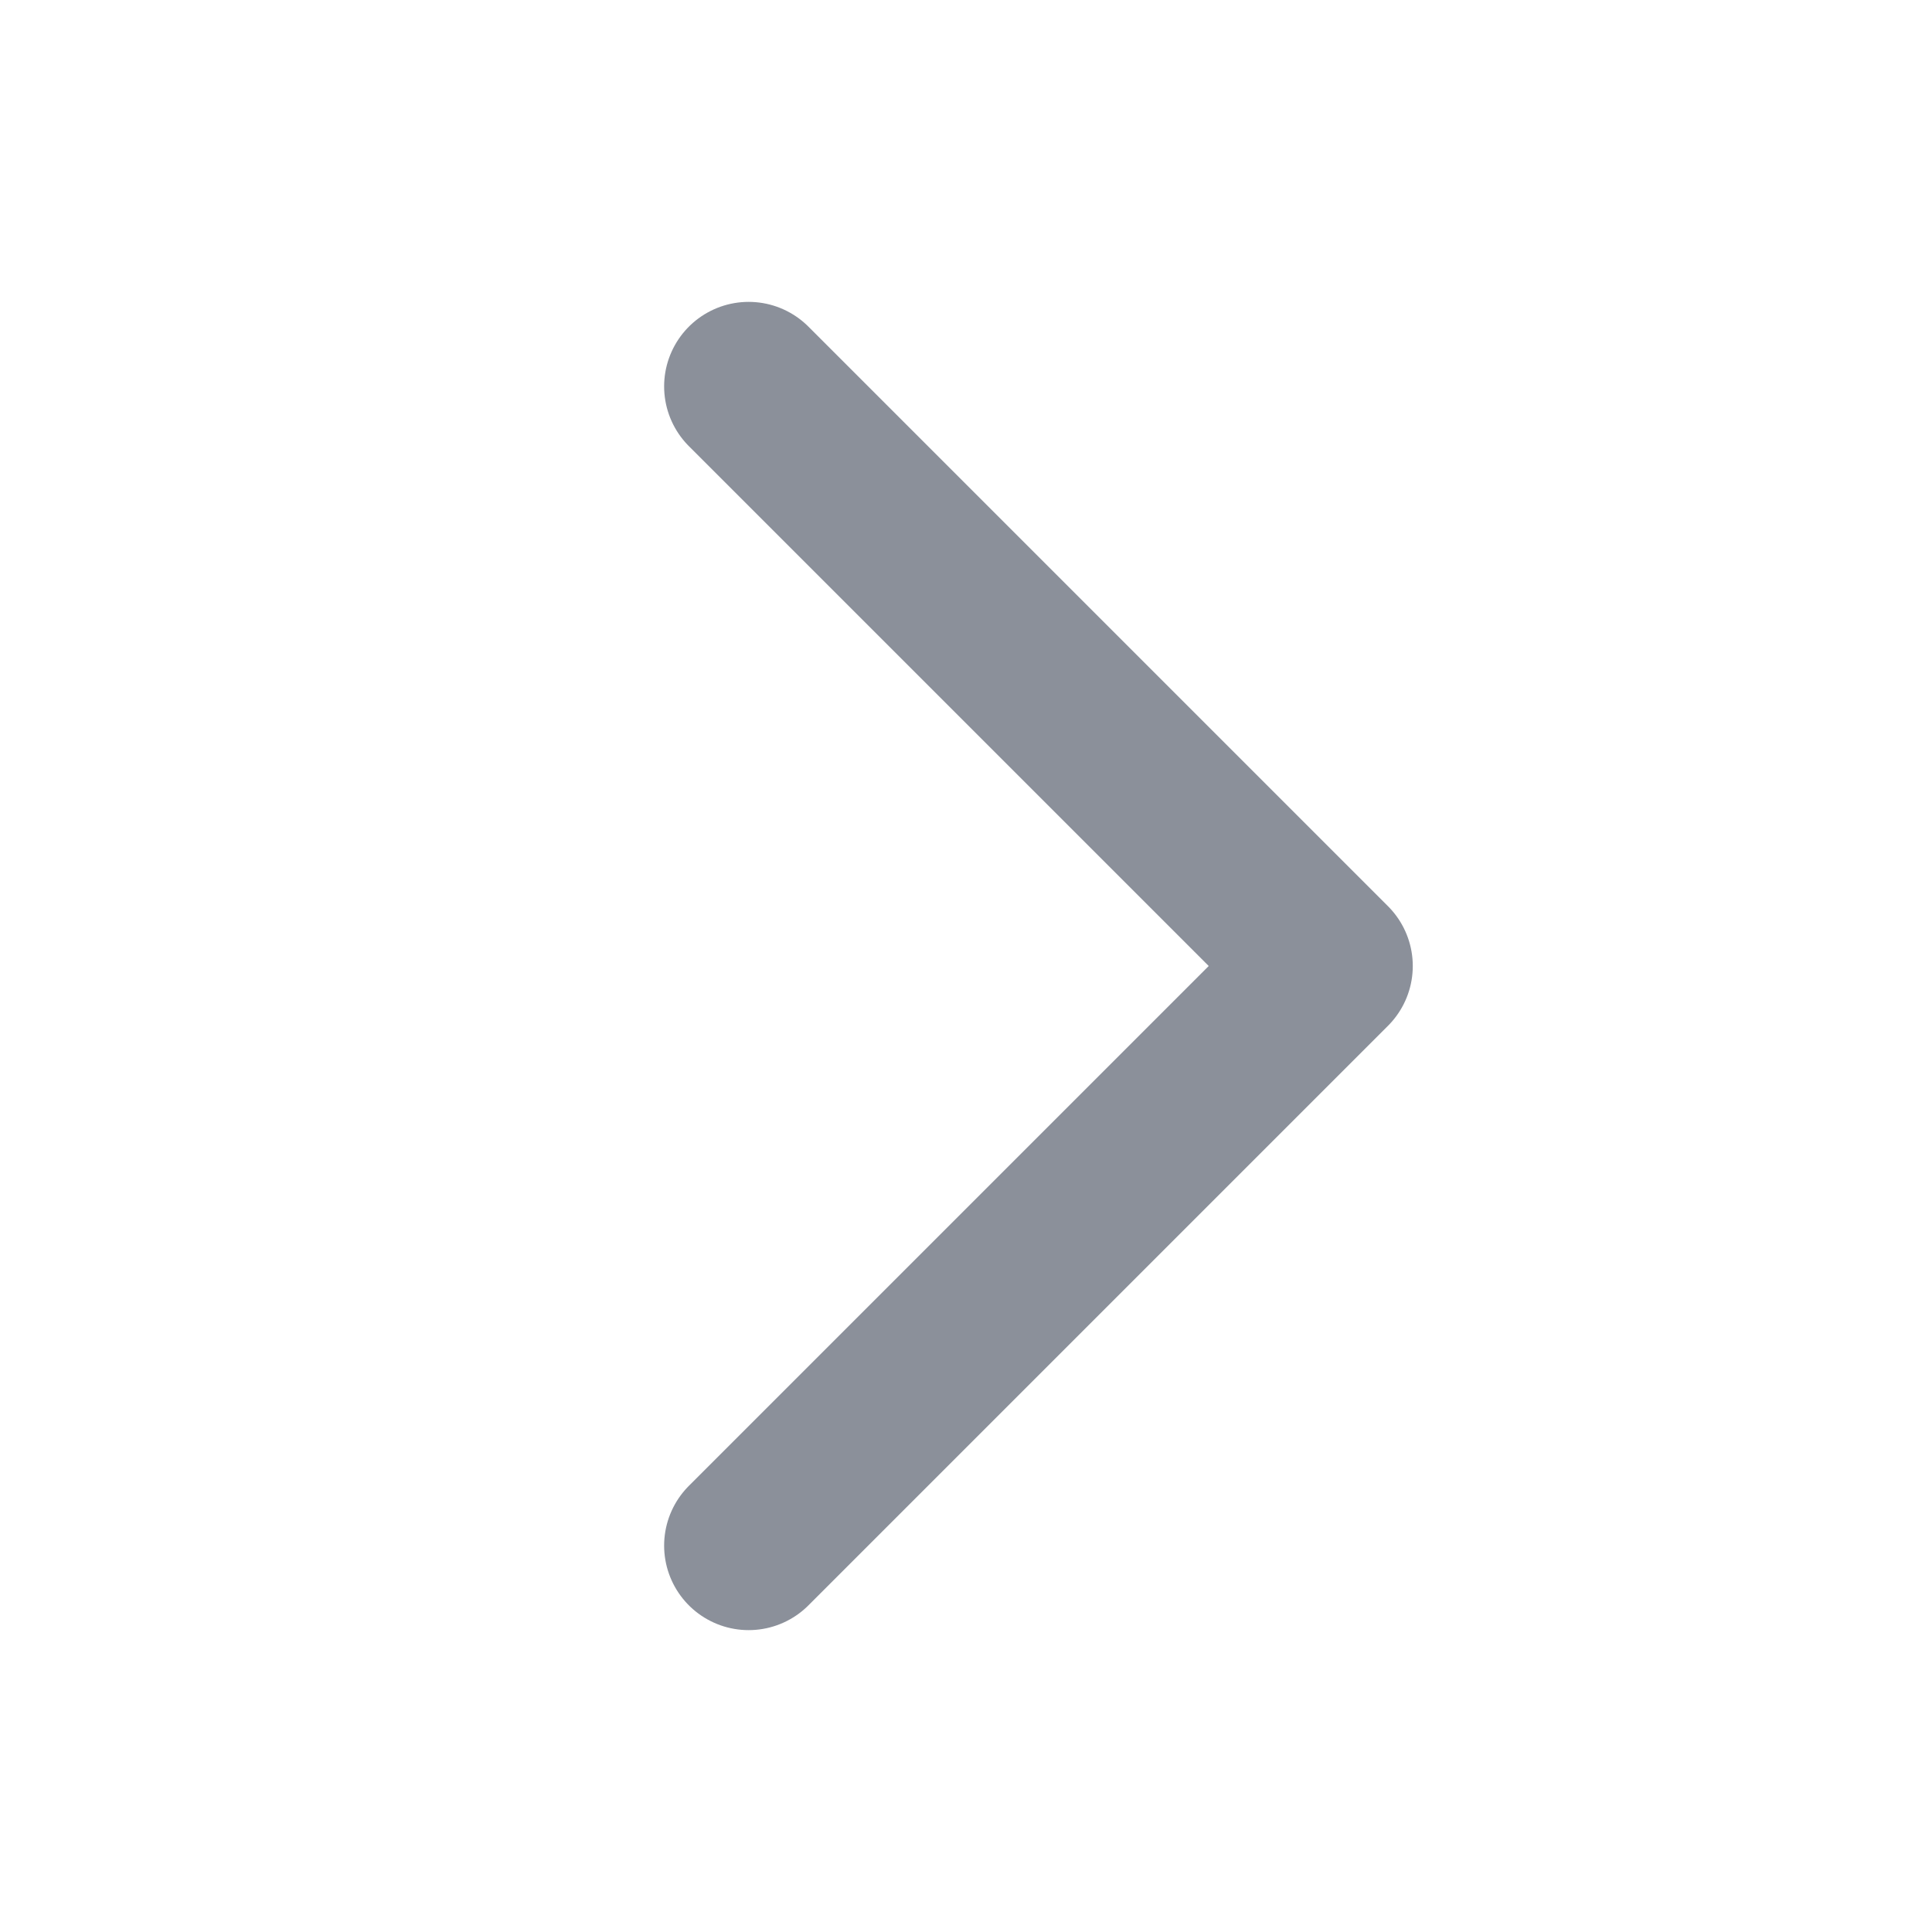
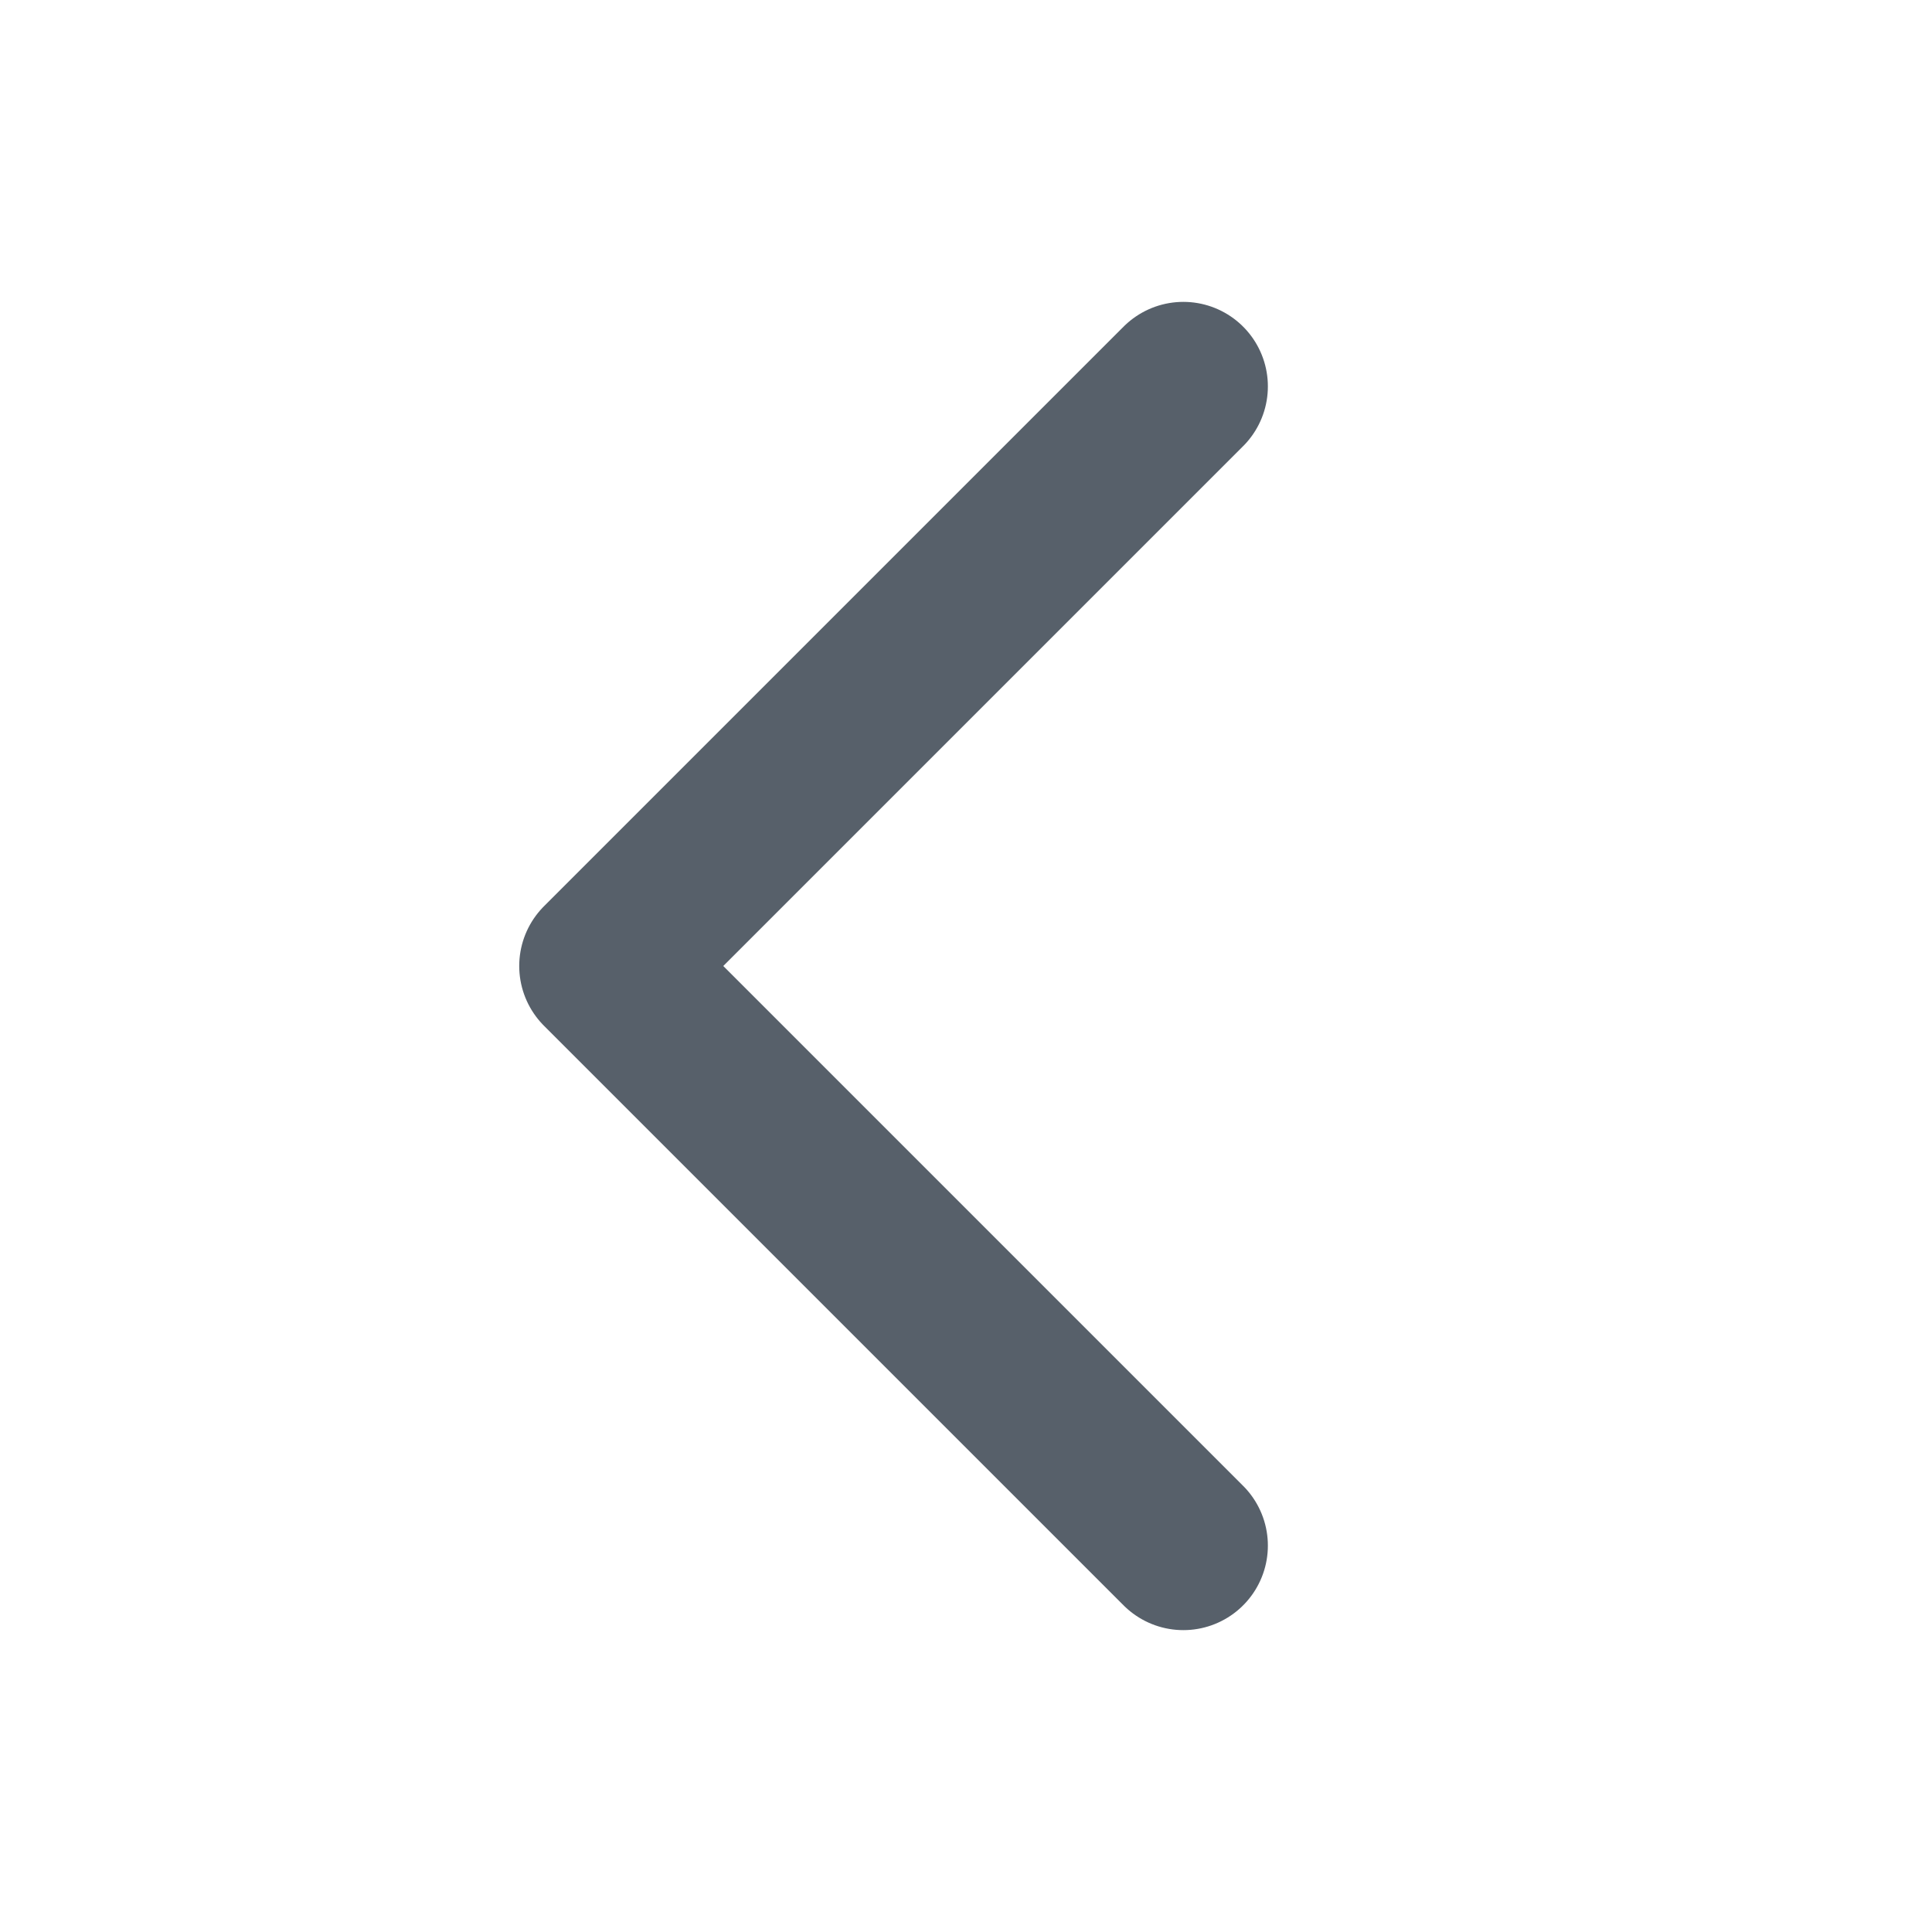
<svg xmlns="http://www.w3.org/2000/svg" width="16" height="16" viewBox="0 0 16 16">
-   <path d="M6.2 3.2L11 8l-4.8 4.8" fill="none" stroke="#8b909a" stroke-width="1.4" stroke-linecap="round" stroke-linejoin="round" />
+   <path d="M9.8 3.2L5 8l4.8 4.8" fill="none" stroke="#57606a" stroke-width="1.4" stroke-linecap="round" stroke-linejoin="round" />
</svg>
